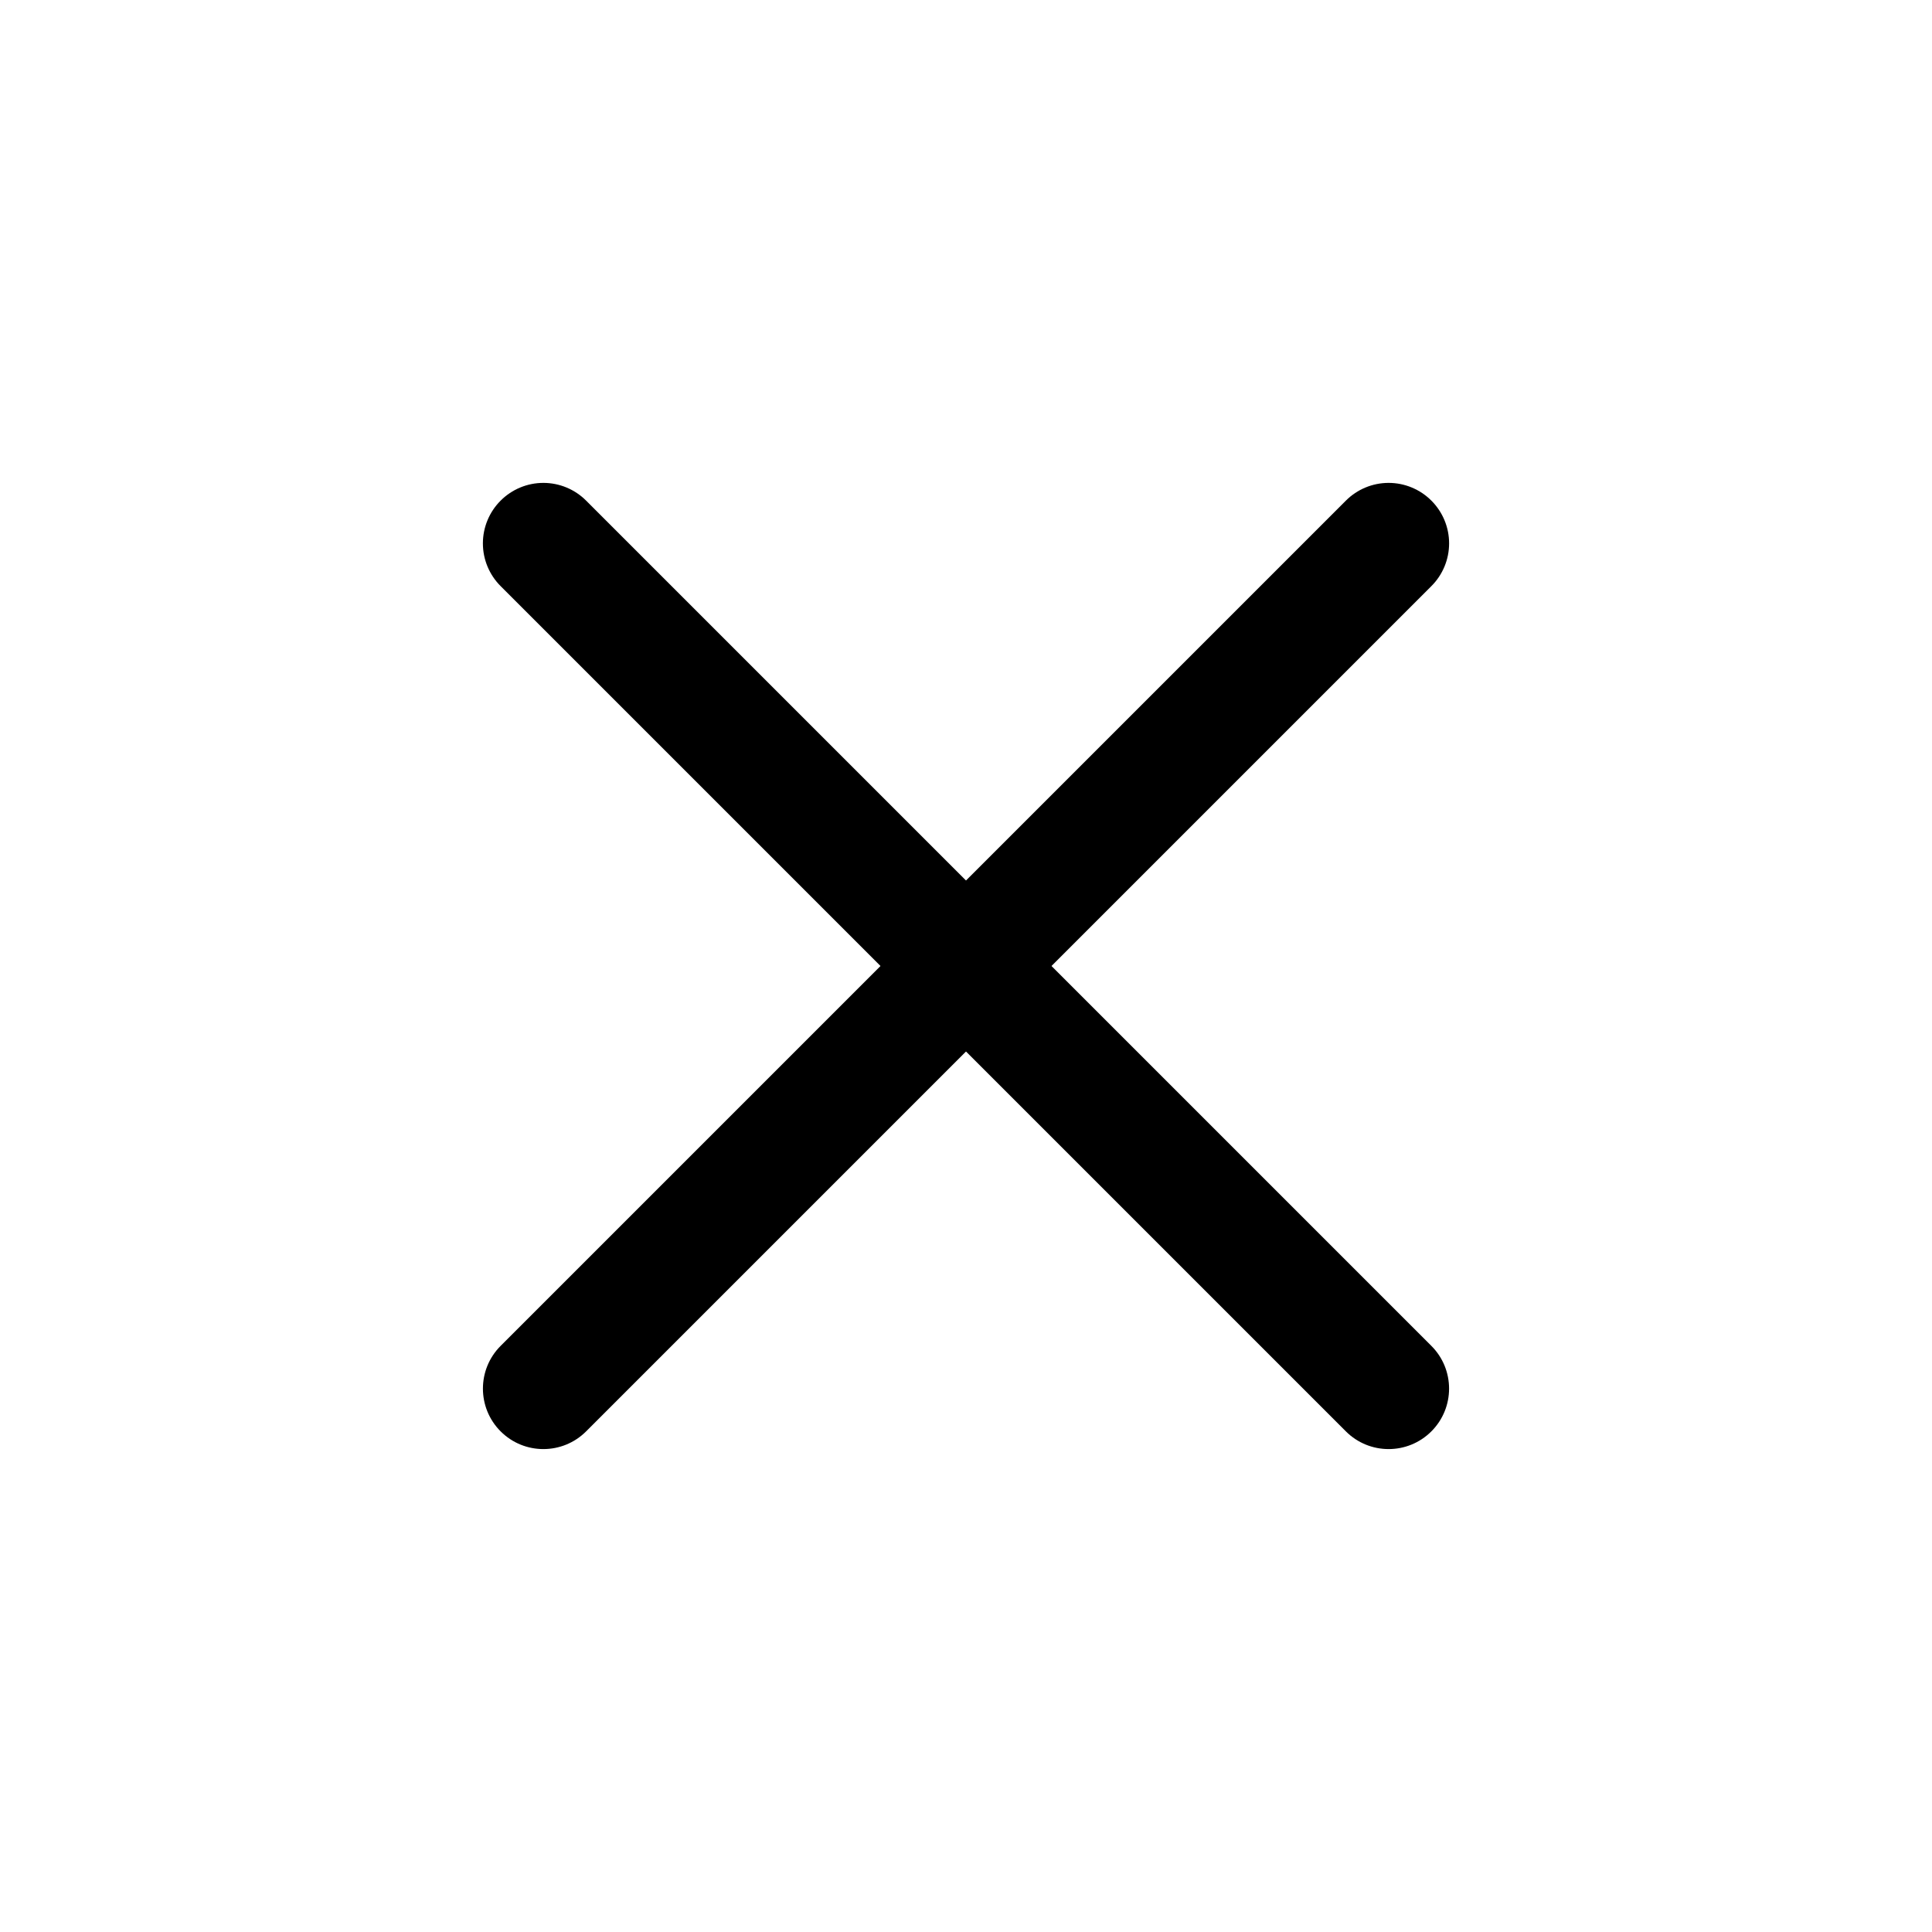
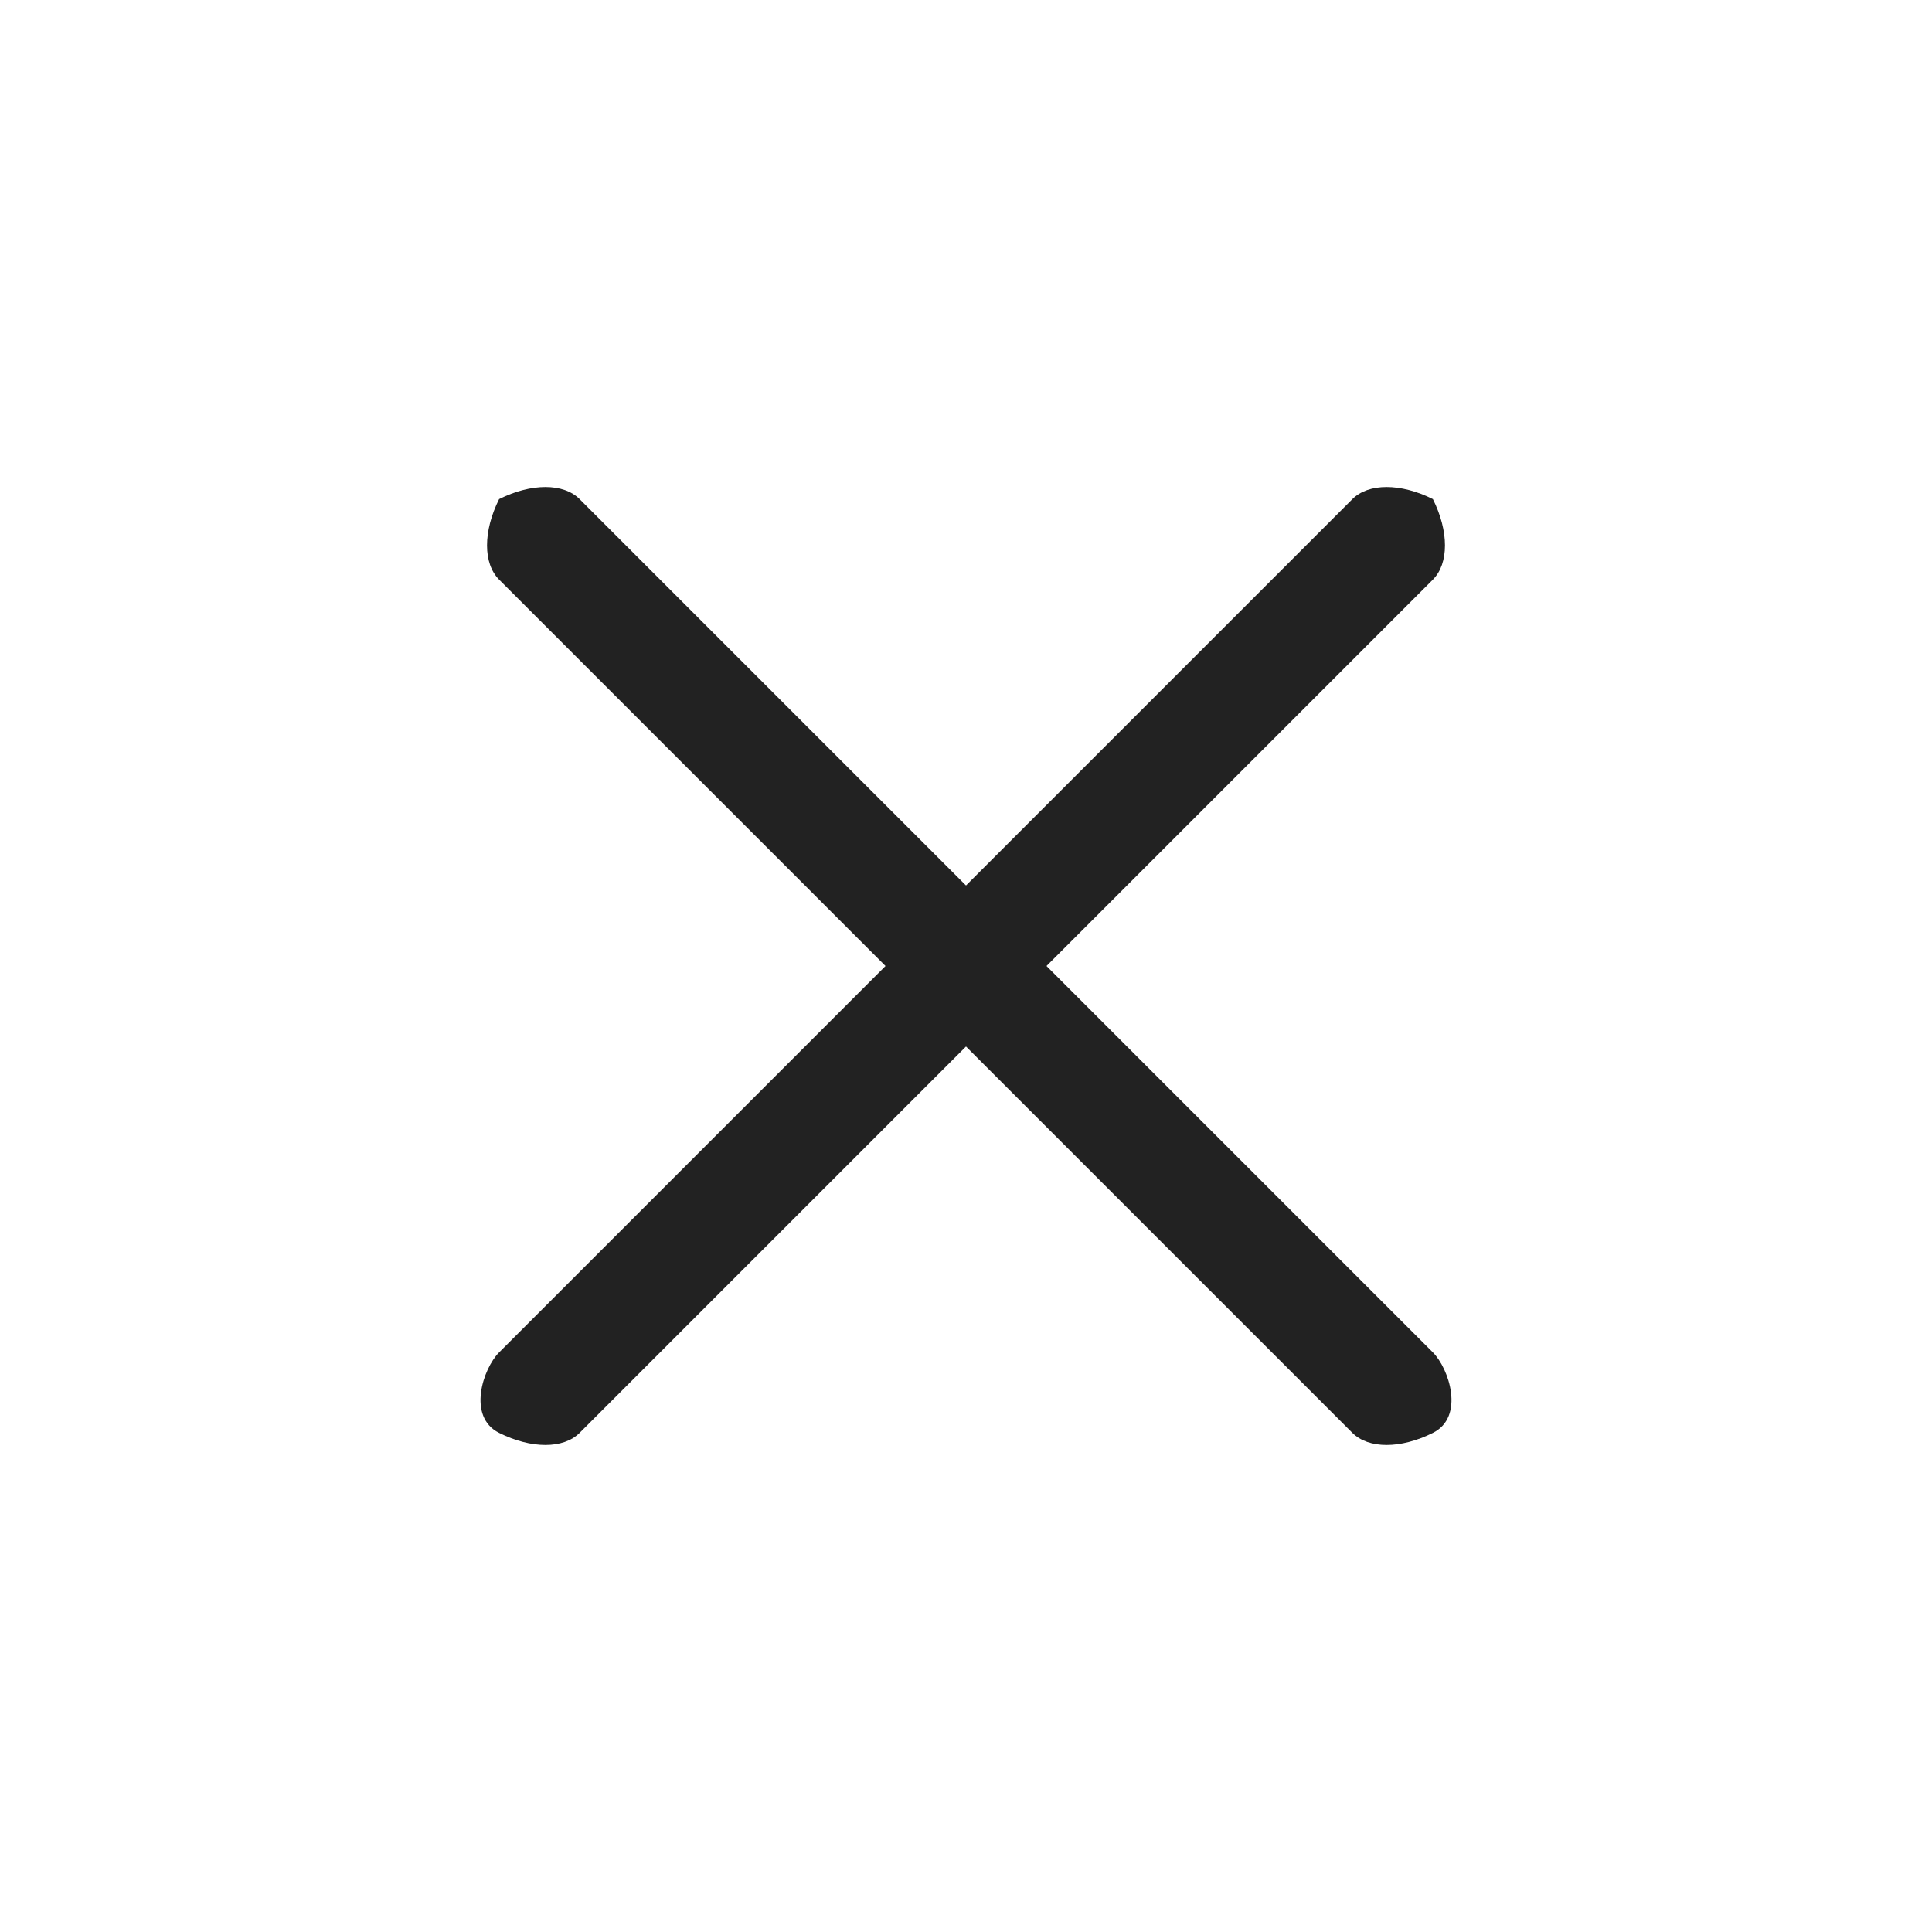
- <svg xmlns="http://www.w3.org/2000/svg" width="1em" height="1em" viewBox="0 0 16 16" class="bi bi-x" fill="currentColor">
-   <path fill-rule="evenodd" d="M11.854 4.146a.5.5 0 0 1 0 .708l-7 7a.5.5 0 0 1-.708-.708l7-7a.5.5 0 0 1 .708 0z" />
-   <path fill-rule="evenodd" d="M4.146 4.146a.5.5 0 0 0 0 .708l7 7a.5.5 0 0 0 .708-.708l-7-7a.5.5 0 0 0-.708 0z" />
+ <svg xmlns="http://www.w3.org/2000/svg" version="1.1" id="Layer_1" x="0px" y="0px" viewBox="0 0 12 12" style="enable-background:new 0 0 12 12;" xml:space="preserve">
+   <style type="text/css">
+ 	.st0{fill-rule:evenodd;clip-rule:evenodd;fill:#222222;}
+ </style>
+   <path class="st0" d="M8.9,3.1C9,3.3,9,3.5,8.9,3.6c0,0,0,0,0,0L3.6,8.9C3.5,9,3.3,9,3.1,8.9S3,8.5,3.1,8.4l5.3-5.3  C8.5,3,8.7,3,8.9,3.1C8.9,3.1,8.9,3.1,8.9,3.1z" />
+   <path class="st0" d="M3.1,3.1C3,3.3,3,3.5,3.1,3.6c0,0,0,0,0,0l5.3,5.3C8.5,9,8.7,9,8.9,8.9s0.1-0.4,0-0.5L3.6,3.1  C3.5,3,3.3,3,3.1,3.1C3.1,3.1,3.1,3.1,3.1,3.1z" />
</svg>
